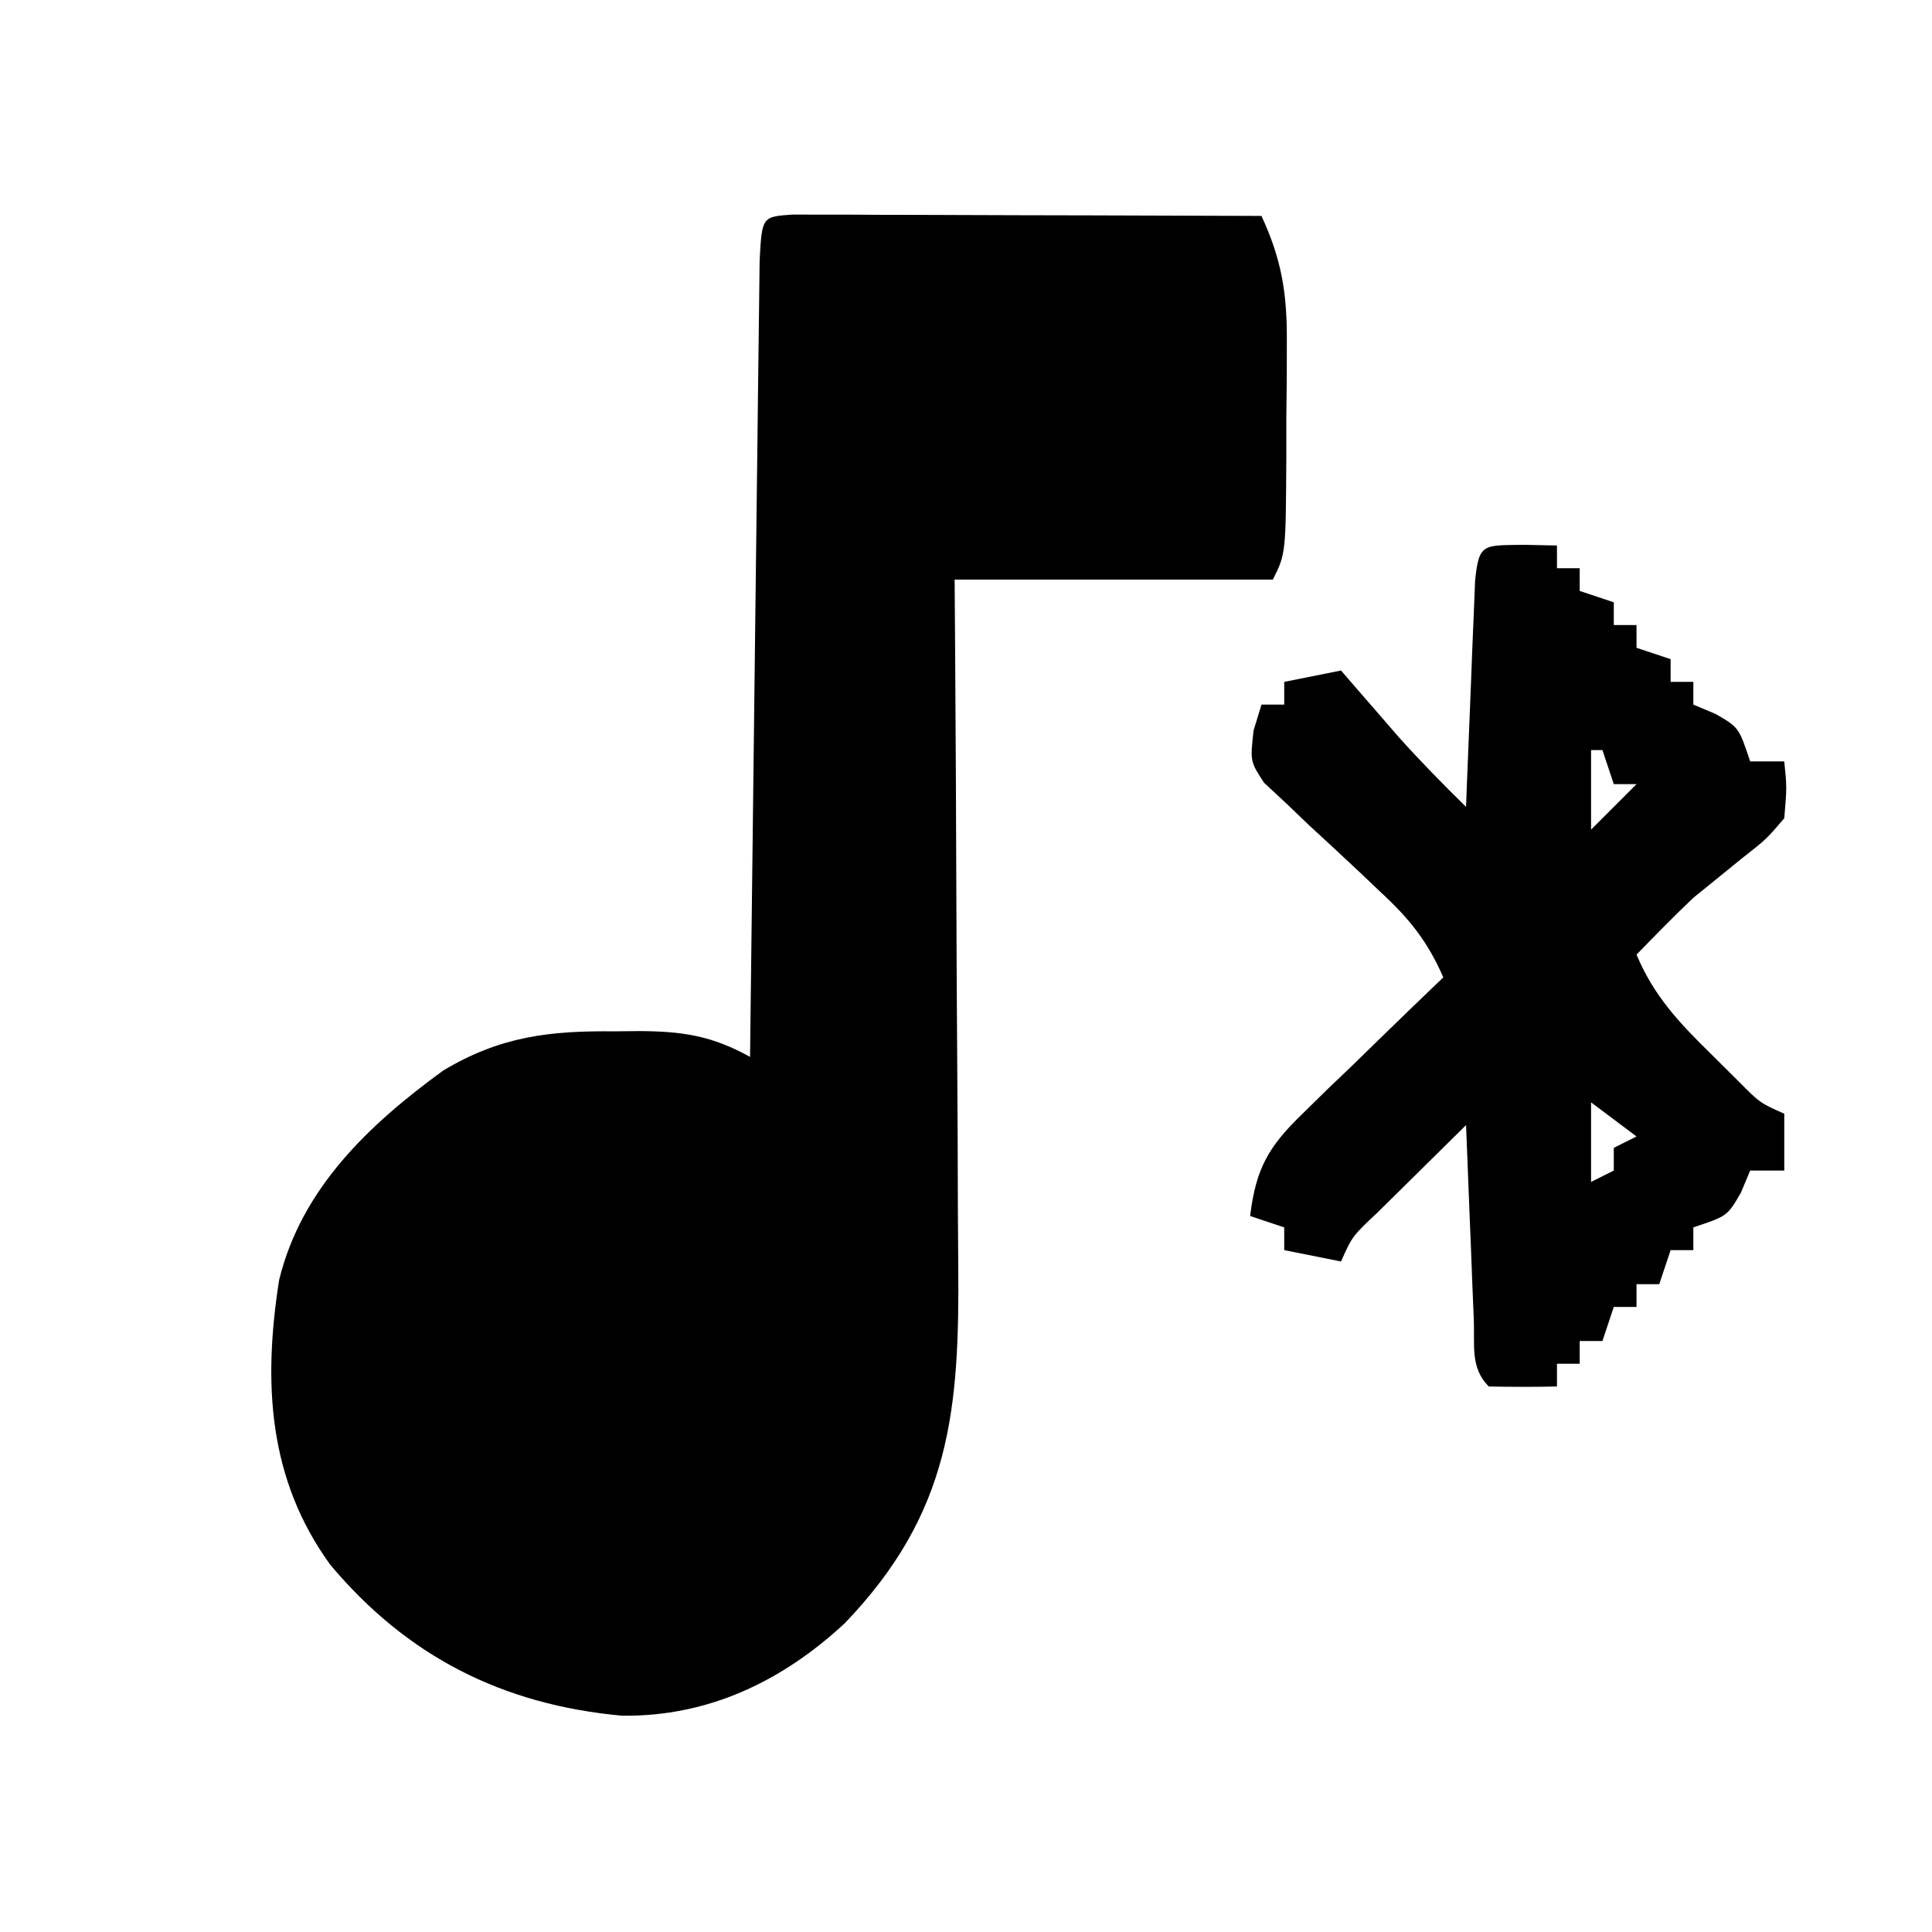
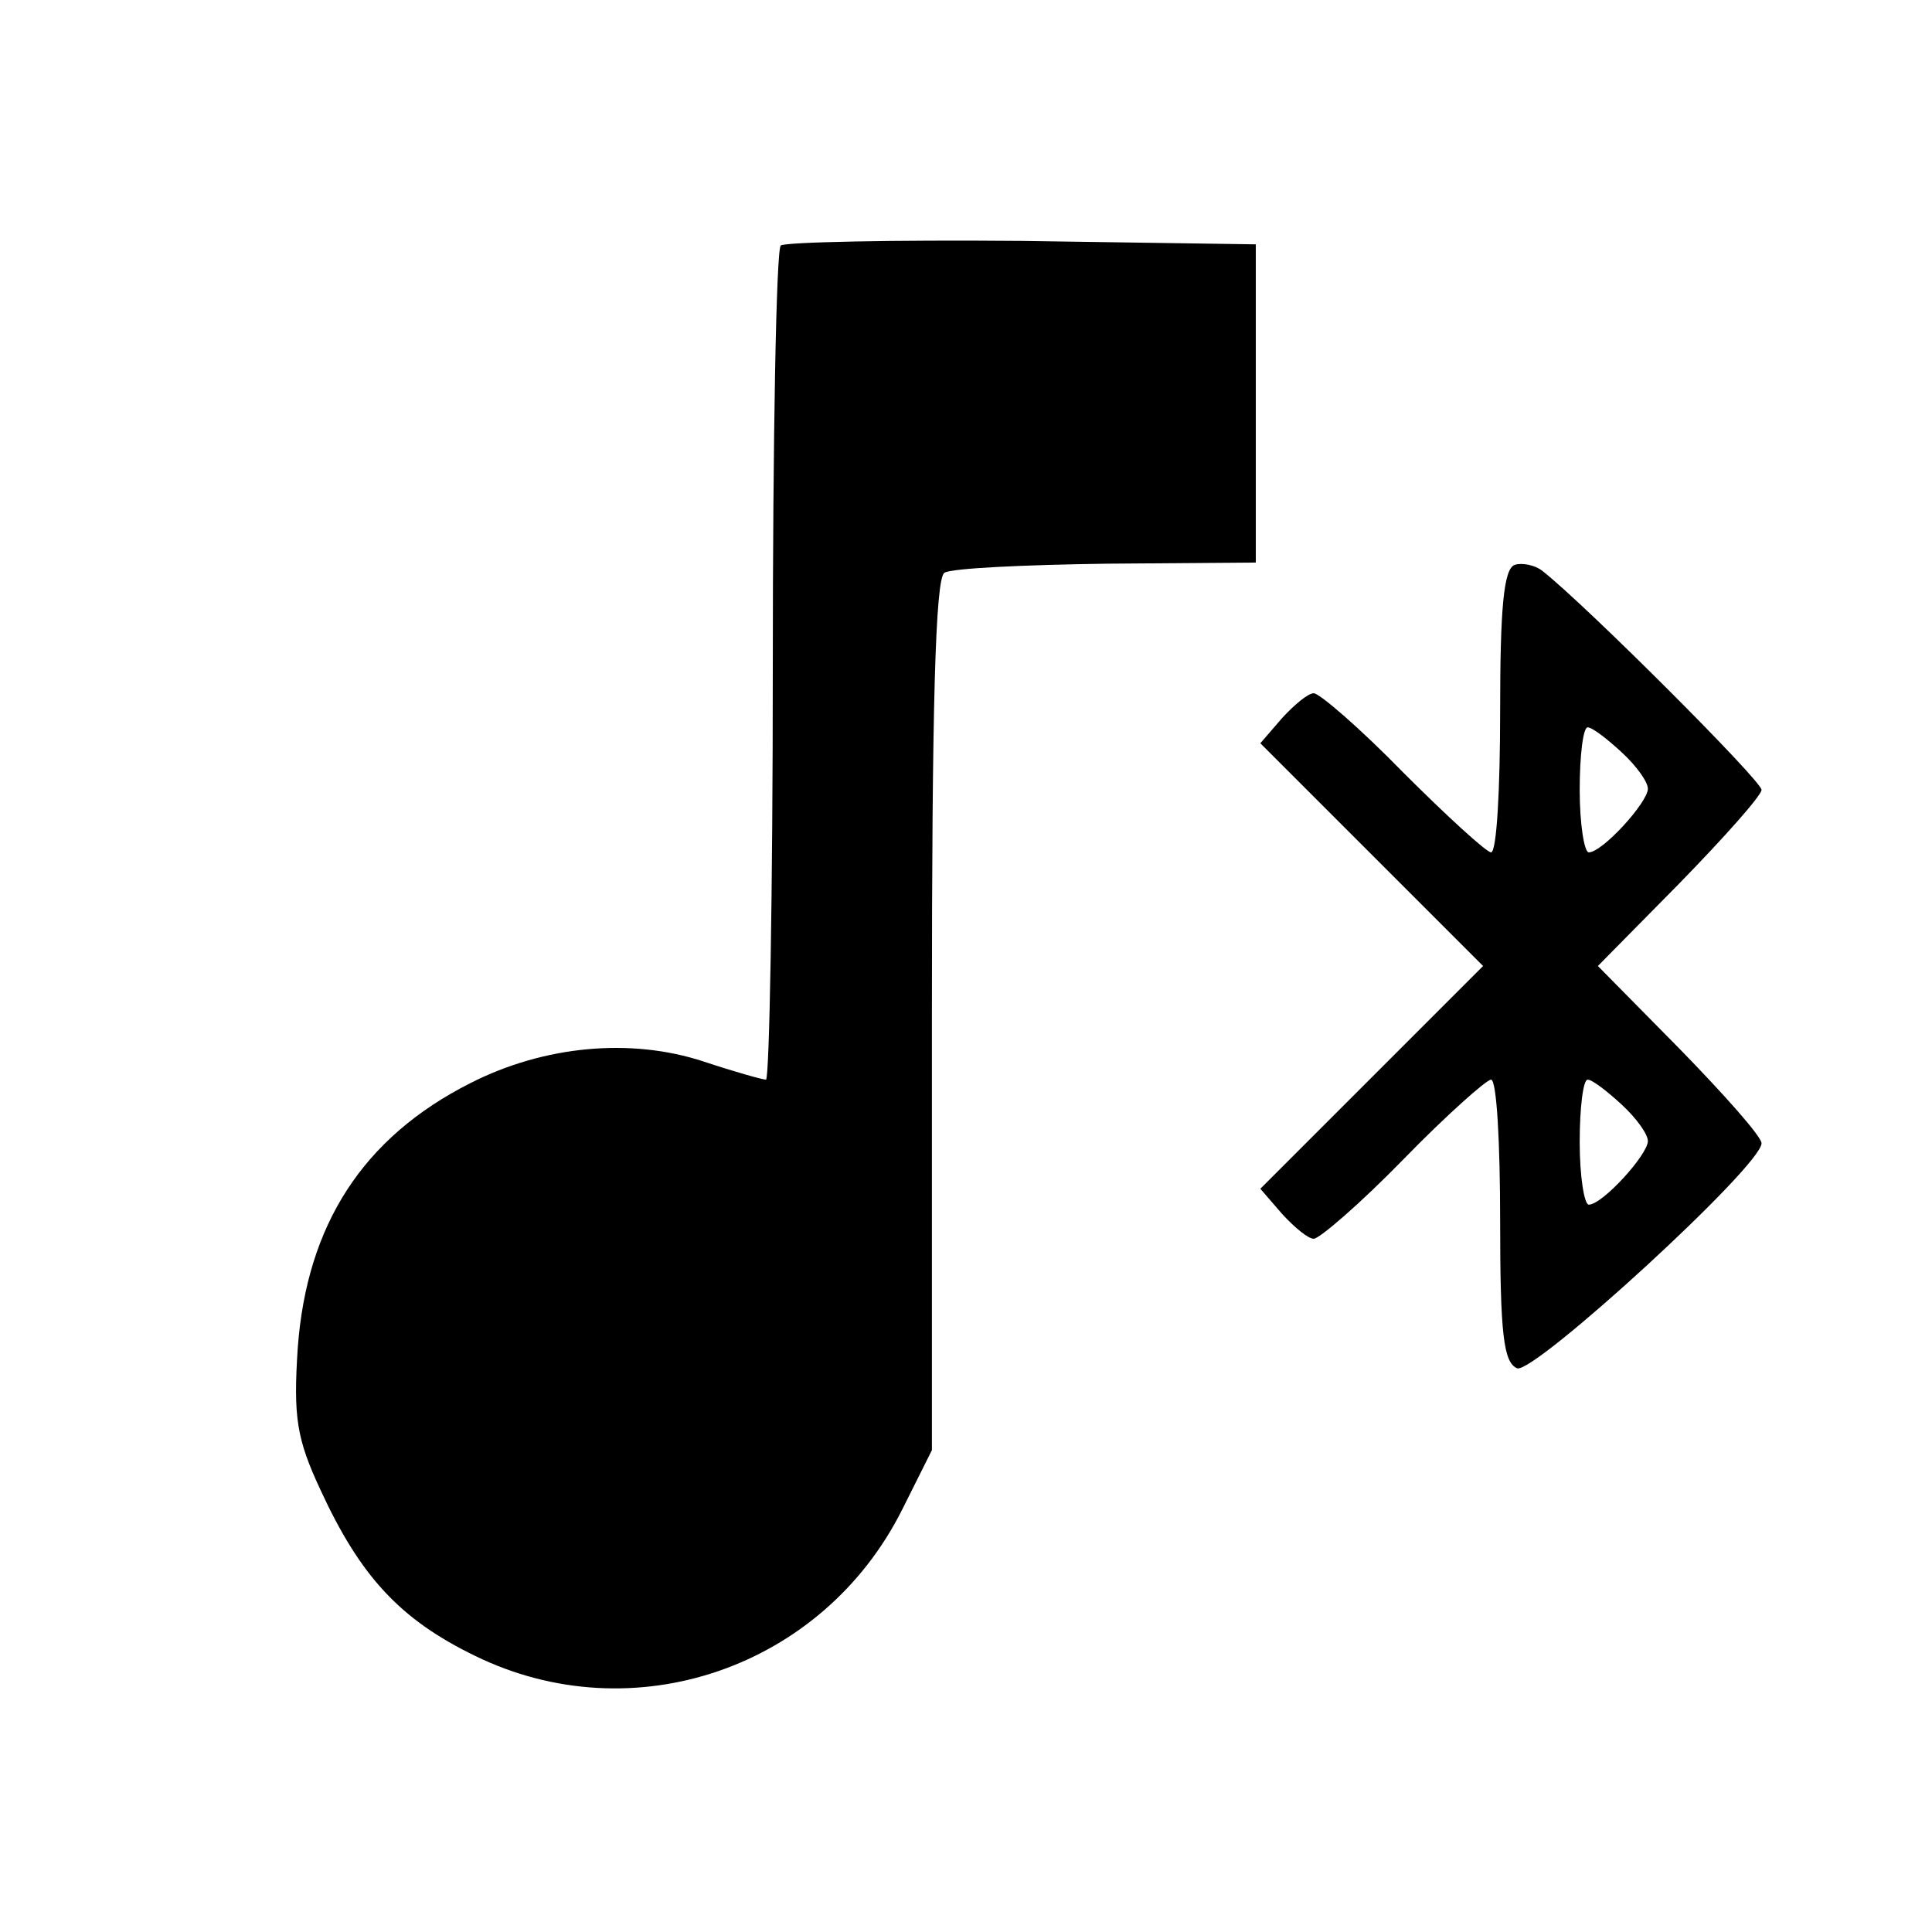
- <svg xmlns="http://www.w3.org/2000/svg" version="1.1" width="170" height="170">
-   <path d="M0 0 C0.762 0.002 1.523 0.004 2.308 0.007 C3.169 0.007 4.03 0.007 4.917 0.007 C5.852 0.012 6.787 0.017 7.751 0.023 C8.704 0.024 9.657 0.025 10.639 0.027 C13.696 0.033 16.753 0.045 19.81 0.058 C21.877 0.063 23.944 0.067 26.011 0.071 C31.09 0.082 36.169 0.1 41.247 0.12 C42.995 3.902 43.495 6.853 43.478 11.007 C43.476 12.11 43.474 13.213 43.472 14.349 C43.46 15.49 43.447 16.632 43.435 17.808 C43.434 19.537 43.434 19.537 43.433 21.302 C43.388 29.839 43.388 29.839 42.247 32.12 C33.007 32.12 23.767 32.12 14.247 32.12 C14.263 34.345 14.279 36.57 14.295 38.862 C14.345 46.238 14.378 53.614 14.403 60.99 C14.418 65.46 14.44 69.929 14.474 74.398 C14.506 78.716 14.524 83.034 14.532 87.353 C14.537 88.995 14.548 90.637 14.564 92.279 C14.687 105.171 13.93 114.209 4.579 123.952 C-0.905 129.051 -7.458 132.201 -15.05 132.085 C-25.515 131.119 -33.894 126.907 -40.69 118.808 C-46.169 111.262 -46.613 102.782 -45.19 93.745 C-43.224 85.675 -37.265 80.059 -30.745 75.312 C-25.756 72.328 -21.439 71.807 -15.69 71.87 C-14.63 71.859 -14.63 71.859 -13.548 71.847 C-9.692 71.861 -7.1 72.258 -3.753 74.12 C-3.742 73.208 -3.732 72.296 -3.721 71.356 C-3.624 62.776 -3.521 54.197 -3.413 45.618 C-3.358 41.207 -3.305 36.796 -3.255 32.385 C-3.208 28.131 -3.155 23.878 -3.1 19.624 C-3.079 17.998 -3.061 16.372 -3.044 14.745 C-3.02 12.475 -2.99 10.205 -2.958 7.935 C-2.942 6.64 -2.927 5.346 -2.911 4.012 C-2.702 0.185 -2.702 0.185 0 0 Z " fill="#000000" transform="translate(69.7527,18.87975)" />
-   <path d="M0 0 C1.454 0.031 1.454 0.031 2.938 0.062 C2.938 0.723 2.938 1.383 2.938 2.062 C3.598 2.062 4.258 2.062 4.938 2.062 C4.938 2.723 4.938 3.382 4.938 4.062 C5.928 4.393 6.918 4.723 7.938 5.062 C7.938 5.723 7.938 6.383 7.938 7.062 C8.598 7.062 9.258 7.062 9.938 7.062 C9.938 7.723 9.938 8.383 9.938 9.062 C10.928 9.393 11.918 9.723 12.938 10.062 C12.938 10.723 12.938 11.383 12.938 12.062 C13.598 12.062 14.258 12.062 14.938 12.062 C14.938 12.723 14.938 13.383 14.938 14.062 C15.577 14.331 16.216 14.599 16.875 14.875 C18.938 16.062 18.938 16.062 19.938 19.062 C20.927 19.062 21.918 19.062 22.938 19.062 C23.168 21.344 23.168 21.344 22.938 24.062 C21.363 25.906 21.363 25.906 19.25 27.562 C18.524 28.152 17.799 28.741 17.051 29.348 C16.353 29.914 15.656 30.479 14.938 31.062 C13.222 32.689 11.583 34.365 9.938 36.062 C11.465 39.691 13.644 42.006 16.438 44.75 C17.232 45.538 18.026 46.325 18.844 47.137 C20.788 49.103 20.788 49.103 22.938 50.062 C22.938 51.712 22.938 53.362 22.938 55.062 C21.948 55.062 20.957 55.062 19.938 55.062 C19.669 55.702 19.401 56.341 19.125 57 C17.938 59.062 17.938 59.062 14.938 60.062 C14.938 60.722 14.938 61.383 14.938 62.062 C14.277 62.062 13.617 62.062 12.938 62.062 C12.607 63.053 12.277 64.043 11.938 65.062 C11.277 65.062 10.617 65.062 9.938 65.062 C9.938 65.722 9.938 66.382 9.938 67.062 C9.277 67.062 8.617 67.062 7.938 67.062 C7.607 68.052 7.277 69.043 6.938 70.062 C6.277 70.062 5.617 70.062 4.938 70.062 C4.938 70.722 4.938 71.382 4.938 72.062 C4.277 72.062 3.618 72.062 2.938 72.062 C2.938 72.722 2.938 73.382 2.938 74.062 C0.938 74.105 -1.063 74.103 -3.062 74.062 C-4.713 72.412 -4.288 70.425 -4.379 68.152 C-4.421 67.163 -4.463 66.174 -4.506 65.154 C-4.545 64.113 -4.584 63.072 -4.625 62 C-4.668 60.955 -4.711 59.91 -4.756 58.834 C-4.862 56.244 -4.964 53.653 -5.062 51.062 C-6.711 52.684 -8.357 54.31 -10 55.938 C-11.375 57.295 -11.375 57.295 -12.777 58.68 C-15.074 60.839 -15.074 60.839 -16.062 63.062 C-17.712 62.733 -19.363 62.403 -21.062 62.062 C-21.062 61.403 -21.062 60.742 -21.062 60.062 C-22.052 59.733 -23.043 59.403 -24.062 59.062 C-23.552 54.89 -22.467 52.982 -19.465 50.074 C-18.746 49.368 -18.028 48.663 -17.287 47.936 C-16.532 47.214 -15.778 46.493 -15 45.75 C-14.241 45.009 -13.483 44.269 -12.701 43.506 C-10.83 41.682 -8.951 39.868 -7.062 38.062 C-8.45 34.897 -10.041 32.902 -12.574 30.566 C-13.249 29.925 -13.924 29.284 -14.619 28.623 C-16.044 27.287 -17.476 25.959 -18.916 24.639 C-19.587 23.996 -20.258 23.353 -20.949 22.691 C-21.57 22.115 -22.191 21.538 -22.831 20.944 C-24.062 19.062 -24.062 19.062 -23.757 16.336 C-23.413 15.21 -23.413 15.21 -23.062 14.062 C-22.402 14.062 -21.742 14.062 -21.062 14.062 C-21.062 13.402 -21.062 12.742 -21.062 12.062 C-19.413 11.732 -17.762 11.402 -16.062 11.062 C-15.374 11.859 -15.374 11.859 -14.672 12.672 C-14.058 13.378 -13.445 14.085 -12.812 14.812 C-12.209 15.509 -11.606 16.205 -10.984 16.922 C-9.078 19.045 -7.098 21.063 -5.062 23.062 C-5.037 22.401 -5.012 21.74 -4.987 21.059 C-4.871 18.081 -4.748 15.103 -4.625 12.125 C-4.586 11.084 -4.546 10.043 -4.506 8.971 C-4.464 7.981 -4.422 6.992 -4.379 5.973 C-4.342 5.056 -4.306 4.14 -4.268 3.196 C-3.94 -0.206 -3.512 0.072 0 0 Z M5.938 18.062 C5.938 20.372 5.938 22.683 5.938 25.062 C7.258 23.742 8.578 22.422 9.938 21.062 C9.277 21.062 8.617 21.062 7.938 21.062 C7.607 20.073 7.277 19.082 6.938 18.062 C6.607 18.062 6.277 18.062 5.938 18.062 Z M5.938 49.062 C5.938 51.373 5.938 53.682 5.938 56.062 C6.598 55.733 7.258 55.403 7.938 55.062 C7.938 54.403 7.938 53.742 7.938 53.062 C8.598 52.733 9.258 52.403 9.938 52.062 C8.617 51.072 7.298 50.083 5.938 49.062 Z " fill="#000000" transform="translate(134.0625,47.9375)" />
+ <svg xmlns="http://www.w3.org/2000/svg" version="1.0" width="170pt" height="170pt" viewBox="0 0 170 170" preserveAspectRatio="xMidYMid meet">
+   <g transform="translate(0,170) scale(0.1,-0.1)" fill="#000000" stroke="none">
+     <path d="M687 1484 c-4 -4 -7 -171 -7 -371 0 -199 -3 -363 -6 -363 -3 0 -28 7 -55 16 -64 21 -140 14 -205 -19 -95 -48 -144 -125 -152 -233 -4 -61 -1 -80 20 -125 35 -76 70 -114 136 -146 139 -68 306 -11 376 129 l26 52 0 382 c0 271 3 385 11 390 6 4 70 7 143 8 l131 1 0 140 0 140 -206 3 c-113 1 -208 -1 -212 -4z" />
+     <path d="M1333 1203 c-10 -3 -13 -39 -13 -129 0 -68 -3 -124 -8 -124 -4 0 -39 32 -77 70 -38 39 -74 70 -79 70 -5 0 -17 -10 -28 -22 l-19 -22 98 -98 98 -98 -98 -98 -98 -98 19 -22 c11 -12 23 -22 28 -22 5 0 41 31 79 70 38 39 73 70 77 70 5 0 8 -56 8 -124 0 -100 3 -125 15 -130 15 -5 215 178 215 198 0 6 -33 43 -72 83 l-72 73 72 73 c39 40 72 77 72 82 0 8 -153 161 -192 192 -7 6 -19 8 -25 6z m94 -165 c13 -12 23 -26 23 -32 0 -12 -40 -56 -52 -56 -4 0 -8 25 -8 55 0 30 3 55 7 55 4 0 17 -10 30 -22z m0 -310 c13 -12 23 -26 23 -32 0 -12 -40 -56 -52 -56 -4 0 -8 25 -8 55 0 30 3 55 7 55 4 0 17 -10 30 -22z" />
+   </g>
</svg>
